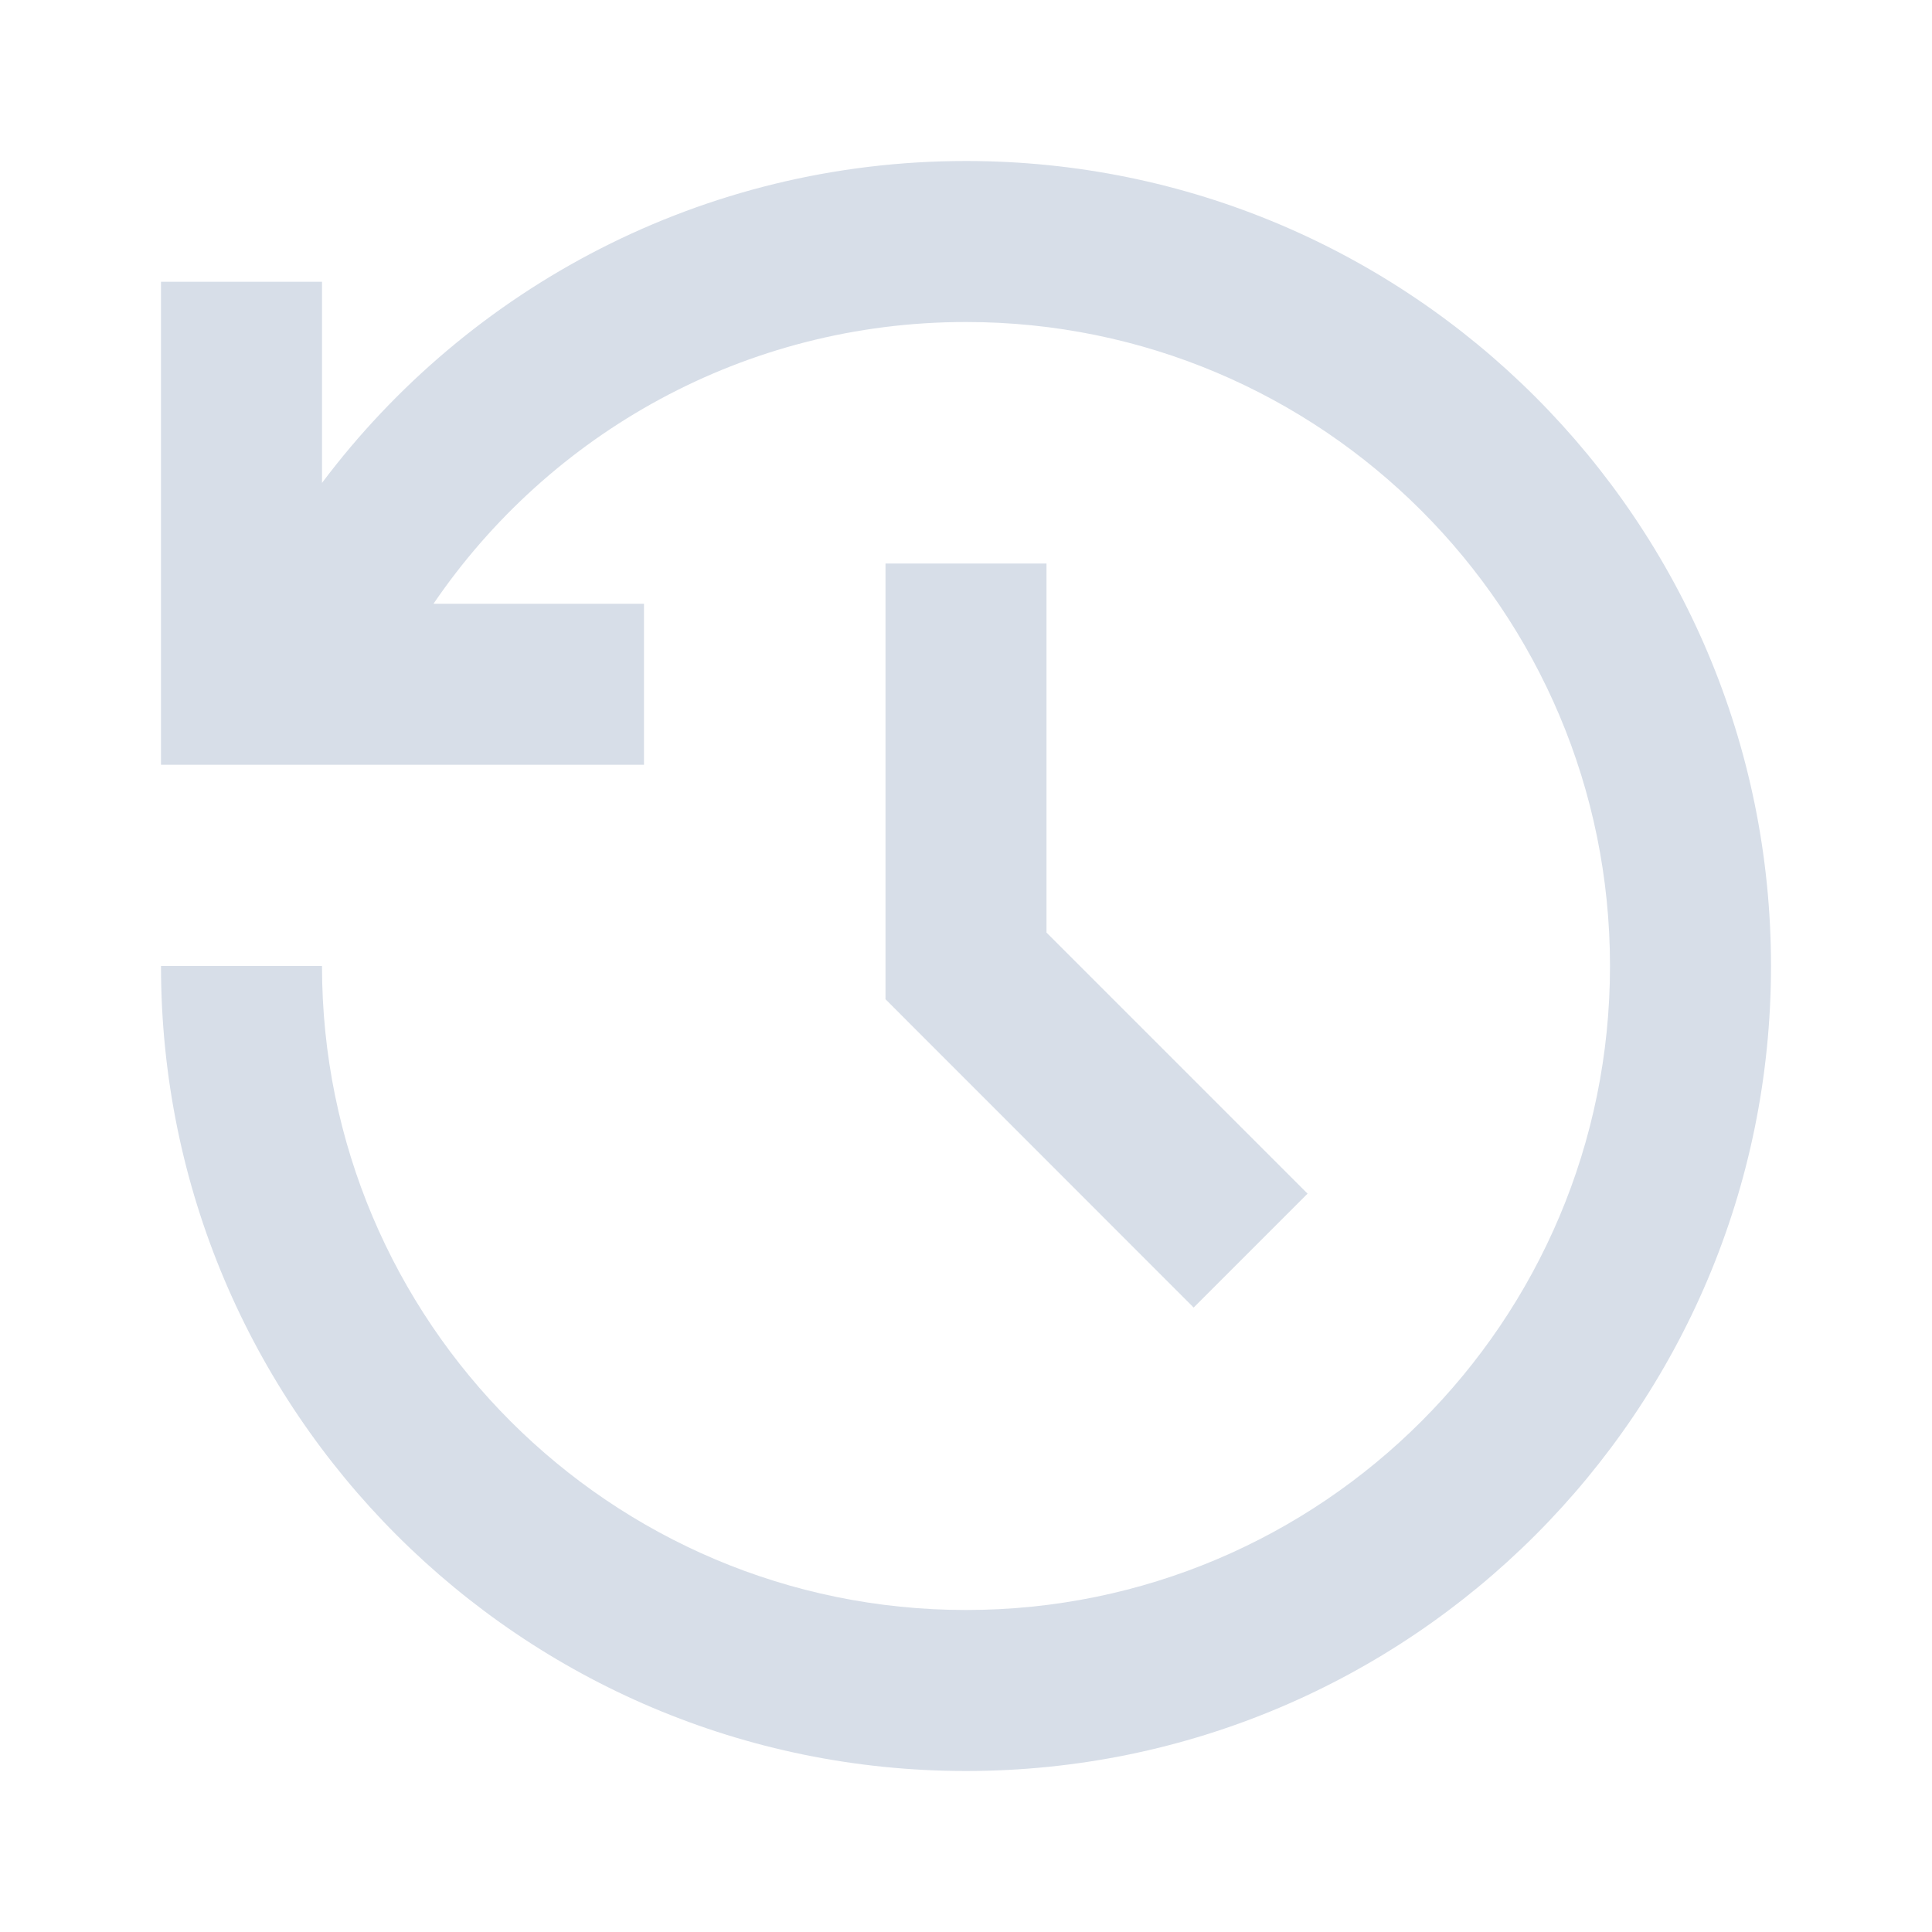
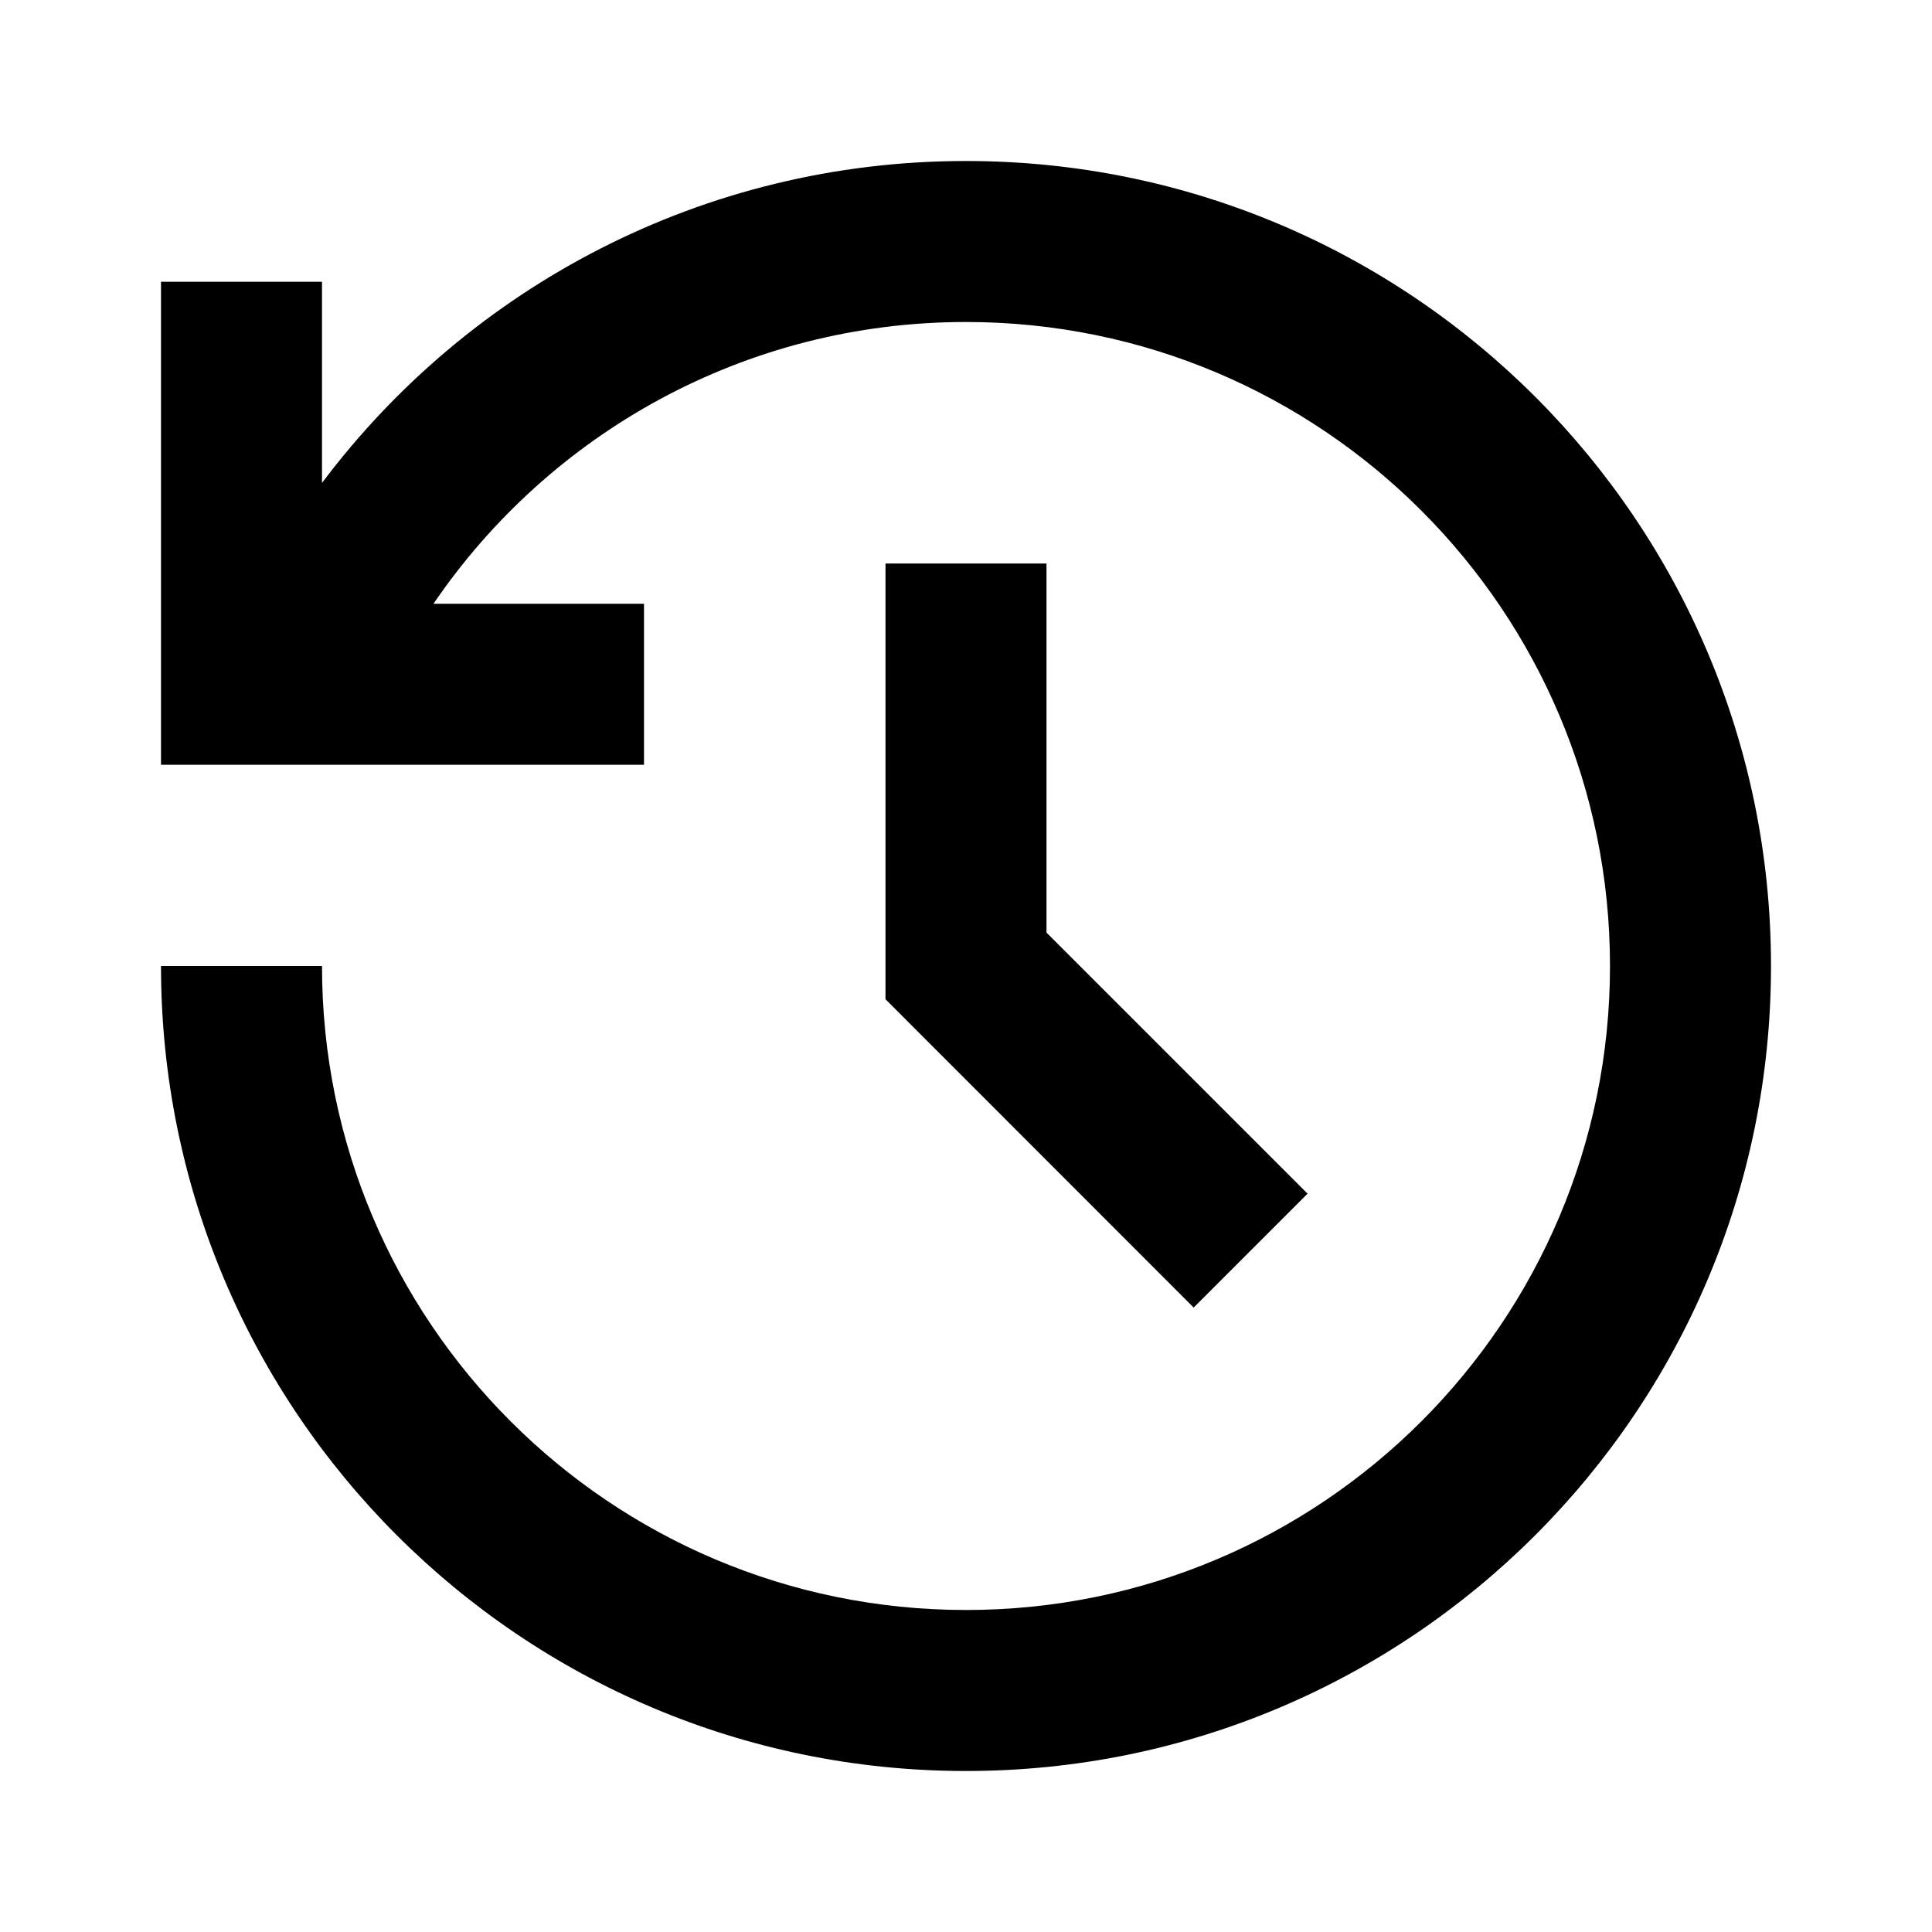
- <svg xmlns="http://www.w3.org/2000/svg" viewBox="0 0 24 24" fill="#D7DEE8">
+ <svg xmlns="http://www.w3.org/2000/svg" viewBox="0 0 24 24" fill="currentColor">
  <path d="M12 2C17.523 2 22 6.477 22 12C22 17.523 17.523 22 12 22C6.477 22 2 17.523 2 12H4C4 16.418 7.582 20 12 20C16.418 20 20 16.418 20 12C20 7.582 16.418 4 12 4C9.25 4 6.824 5.387 5.385 7.5L8 7.5V9.5H2V3.5H4L4 5.999C5.824 3.571 8.729 2 12 2ZM13 7L13 11.585L16.243 14.828L14.828 16.243L11 12.413L11 7H13Z" />
</svg>
